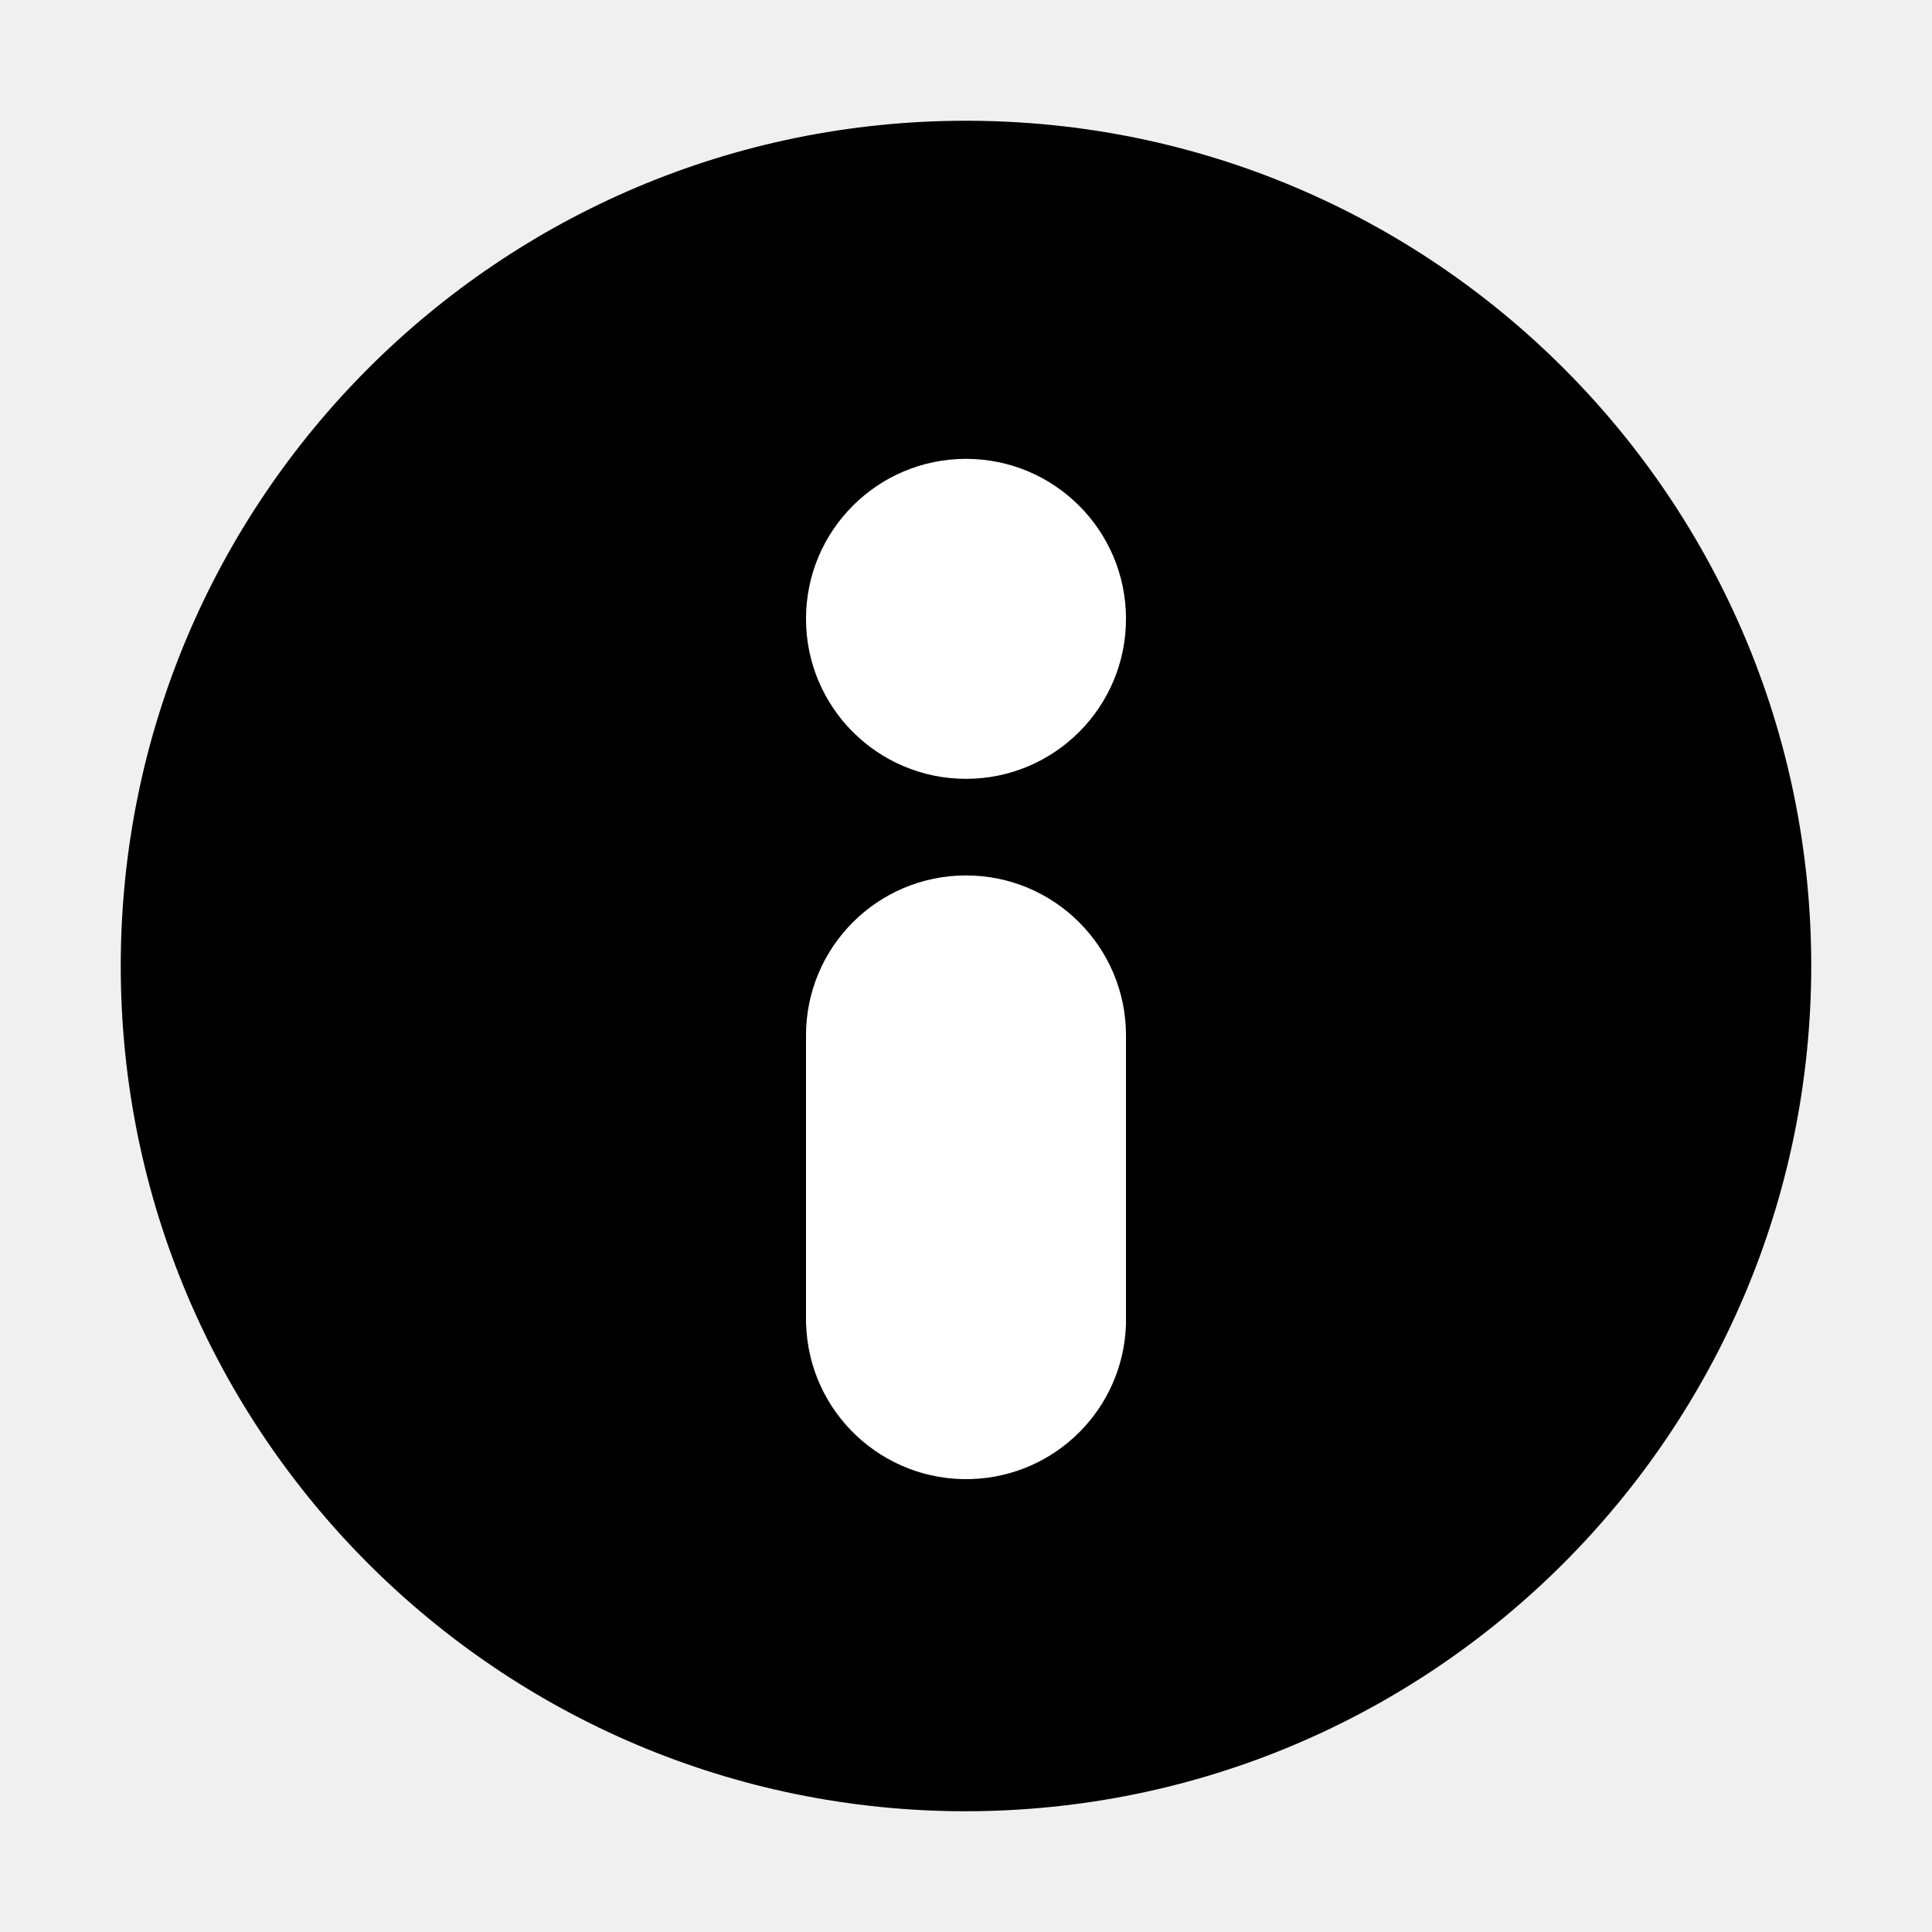
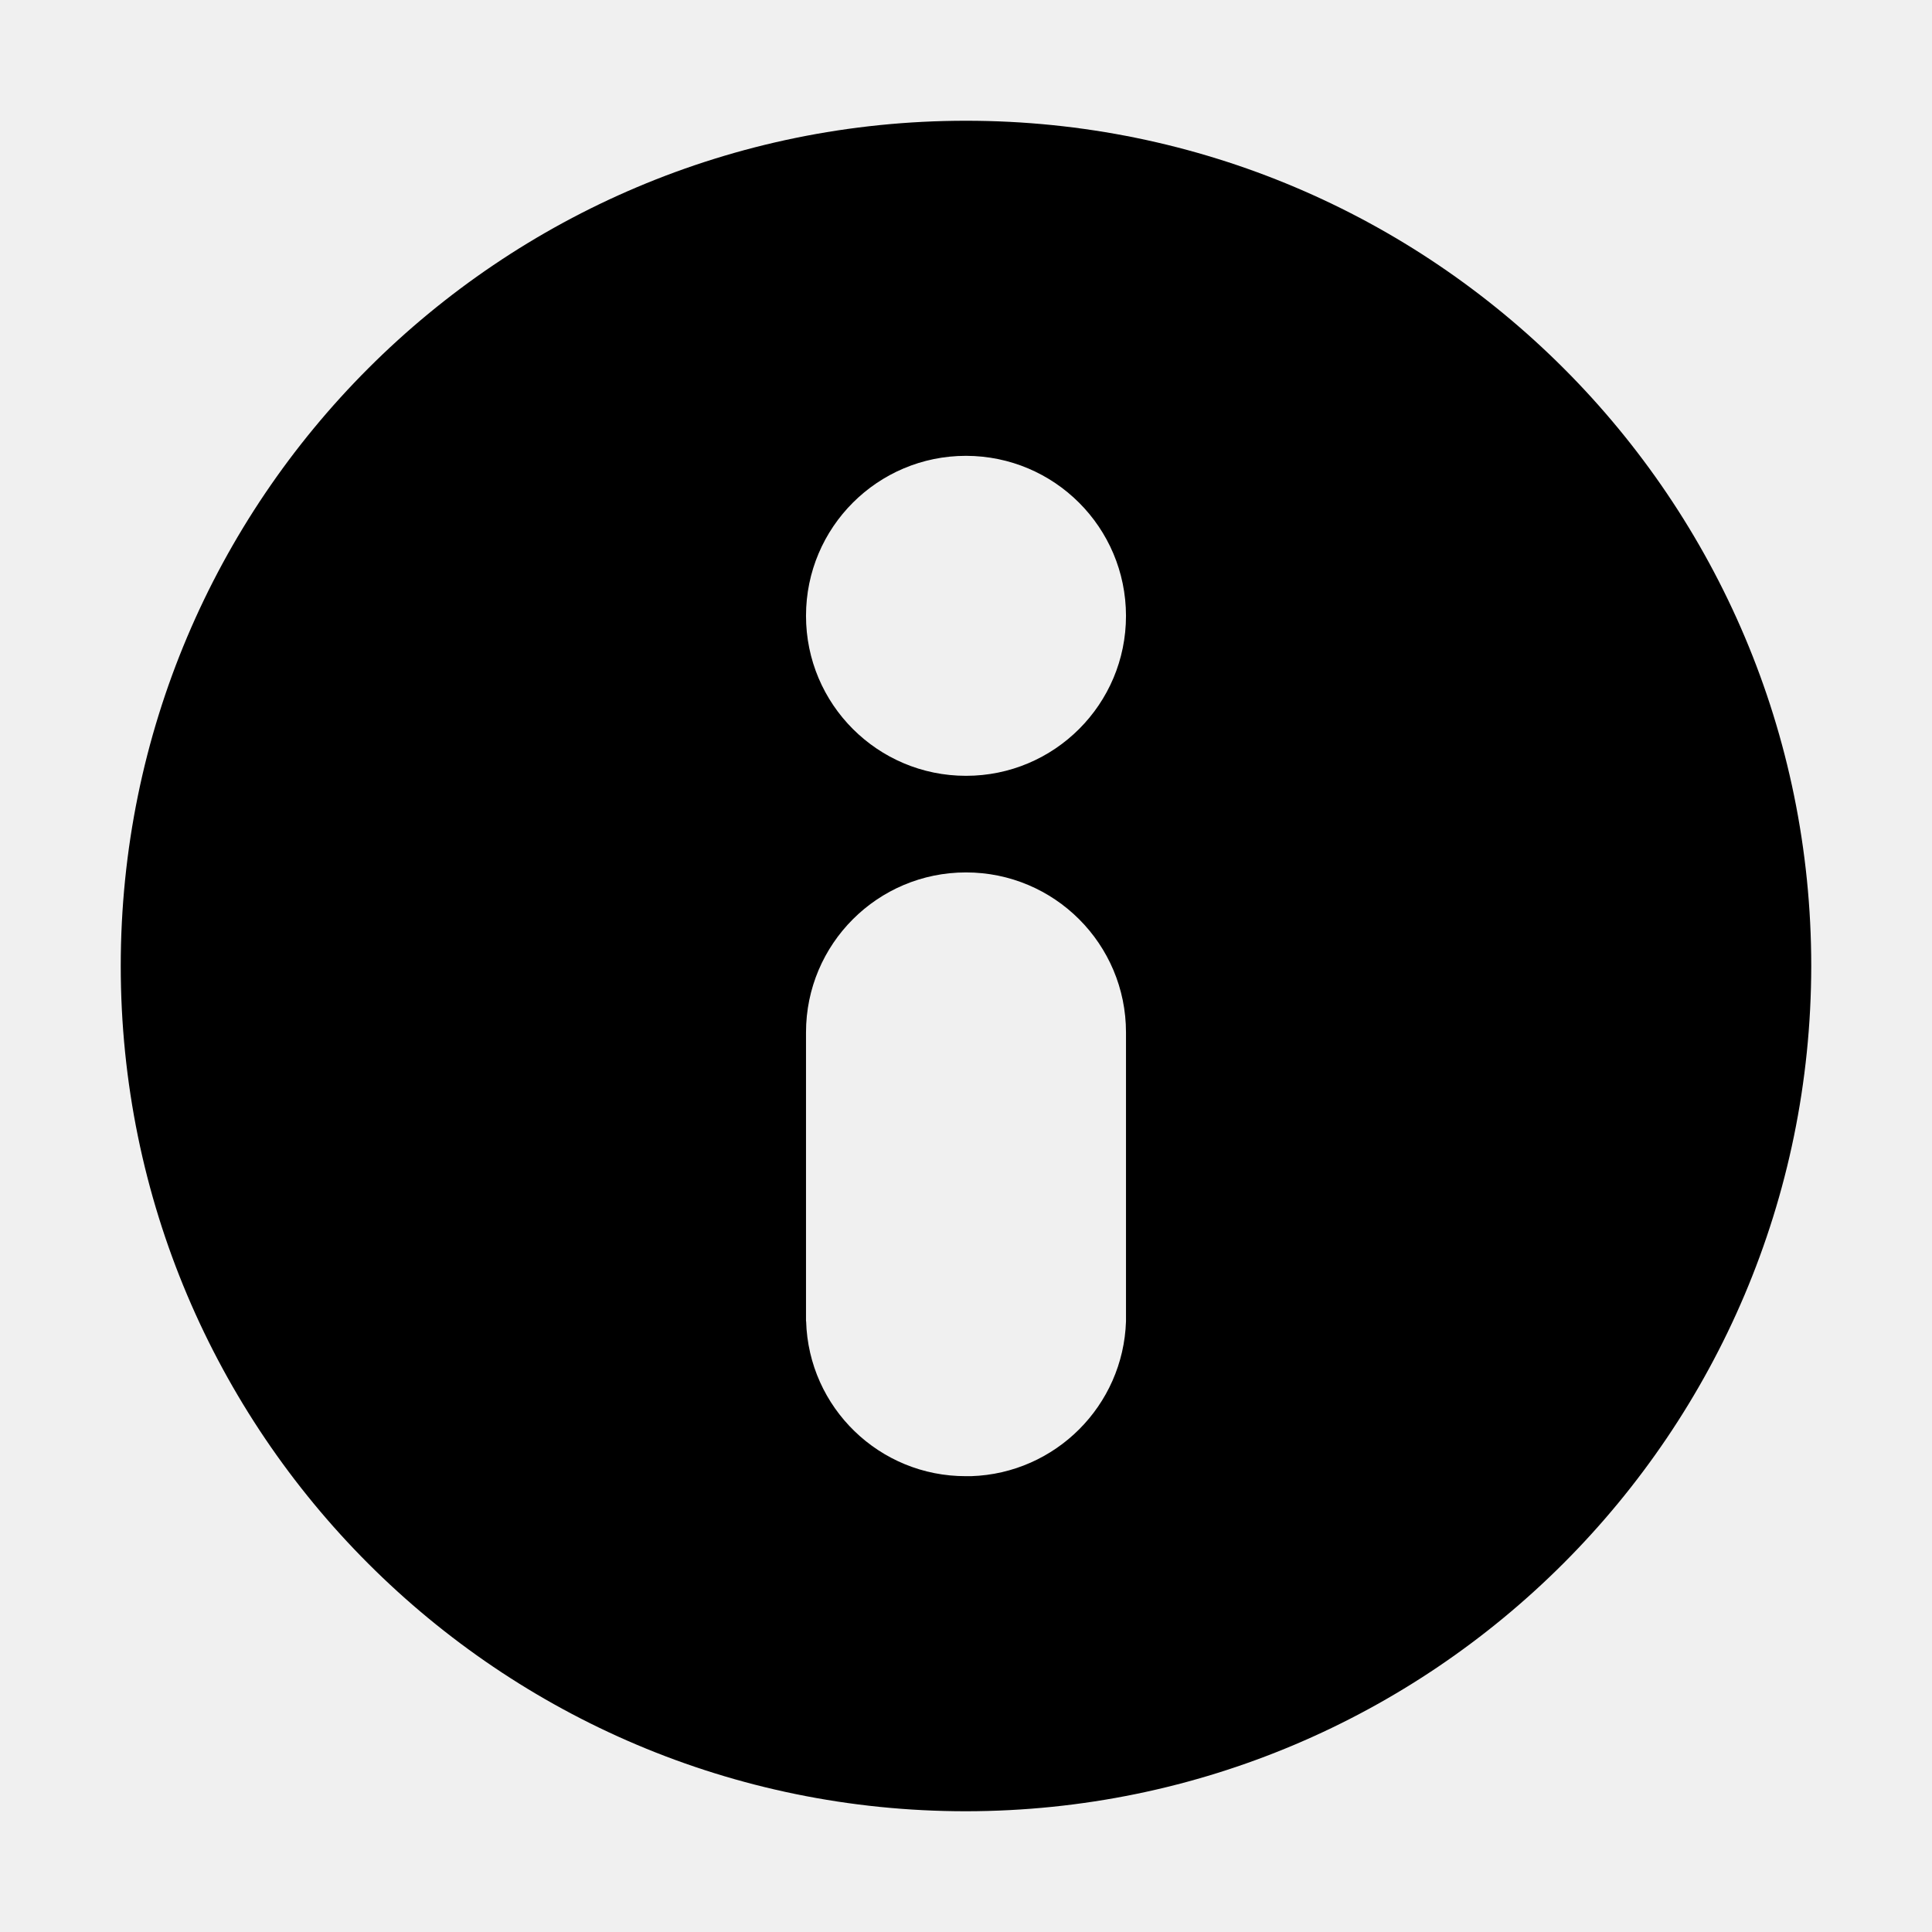
- <svg xmlns="http://www.w3.org/2000/svg" width="16" height="16" viewBox="0 0 16 16">
-   <path d="M8 1C4.134 1 1 4.134 1 8s3.134 7 7 7c3.864-.004 6.996-3.136 7-7 0-3.866-3.134-7-7-7z" />
-   <path fill="#FFF" d="M6.676 10.967c.023.731.635 1.305 1.367 1.282.699-.022 1.26-.583 1.282-1.282V8.575c0-.732-.593-1.325-1.325-1.325s-1.325.593-1.325 1.325v2.395l.001-.003z" />
-   <circle fill="#FFF" cx="8" cy="5.125" r="1.325" />
+ <svg xmlns="http://www.w3.org/2000/svg" width="16" height="16" viewBox="0 0 16 16" xml:space="preserve">
+   <path d="M8 15c-3.866 0-7-3.134-7-7s3.134-7 7-7 7 3.134 7 7c-.004 3.864-3.136 6.996-7 7zm-1.324-4.058c.02.716.608 1.285 1.324 1.283h.043c.698-.023 1.259-.584 1.282-1.282V8.55c0-.732-.593-1.325-1.325-1.325s-1.325.593-1.325 1.325v2.392h.001zM8 3.775c-.732 0-1.325.593-1.325 1.325S7.268 6.425 8 6.425 9.325 5.832 9.325 5.1C9.324 4.368 8.732 3.776 8 3.775z" />
</svg>
